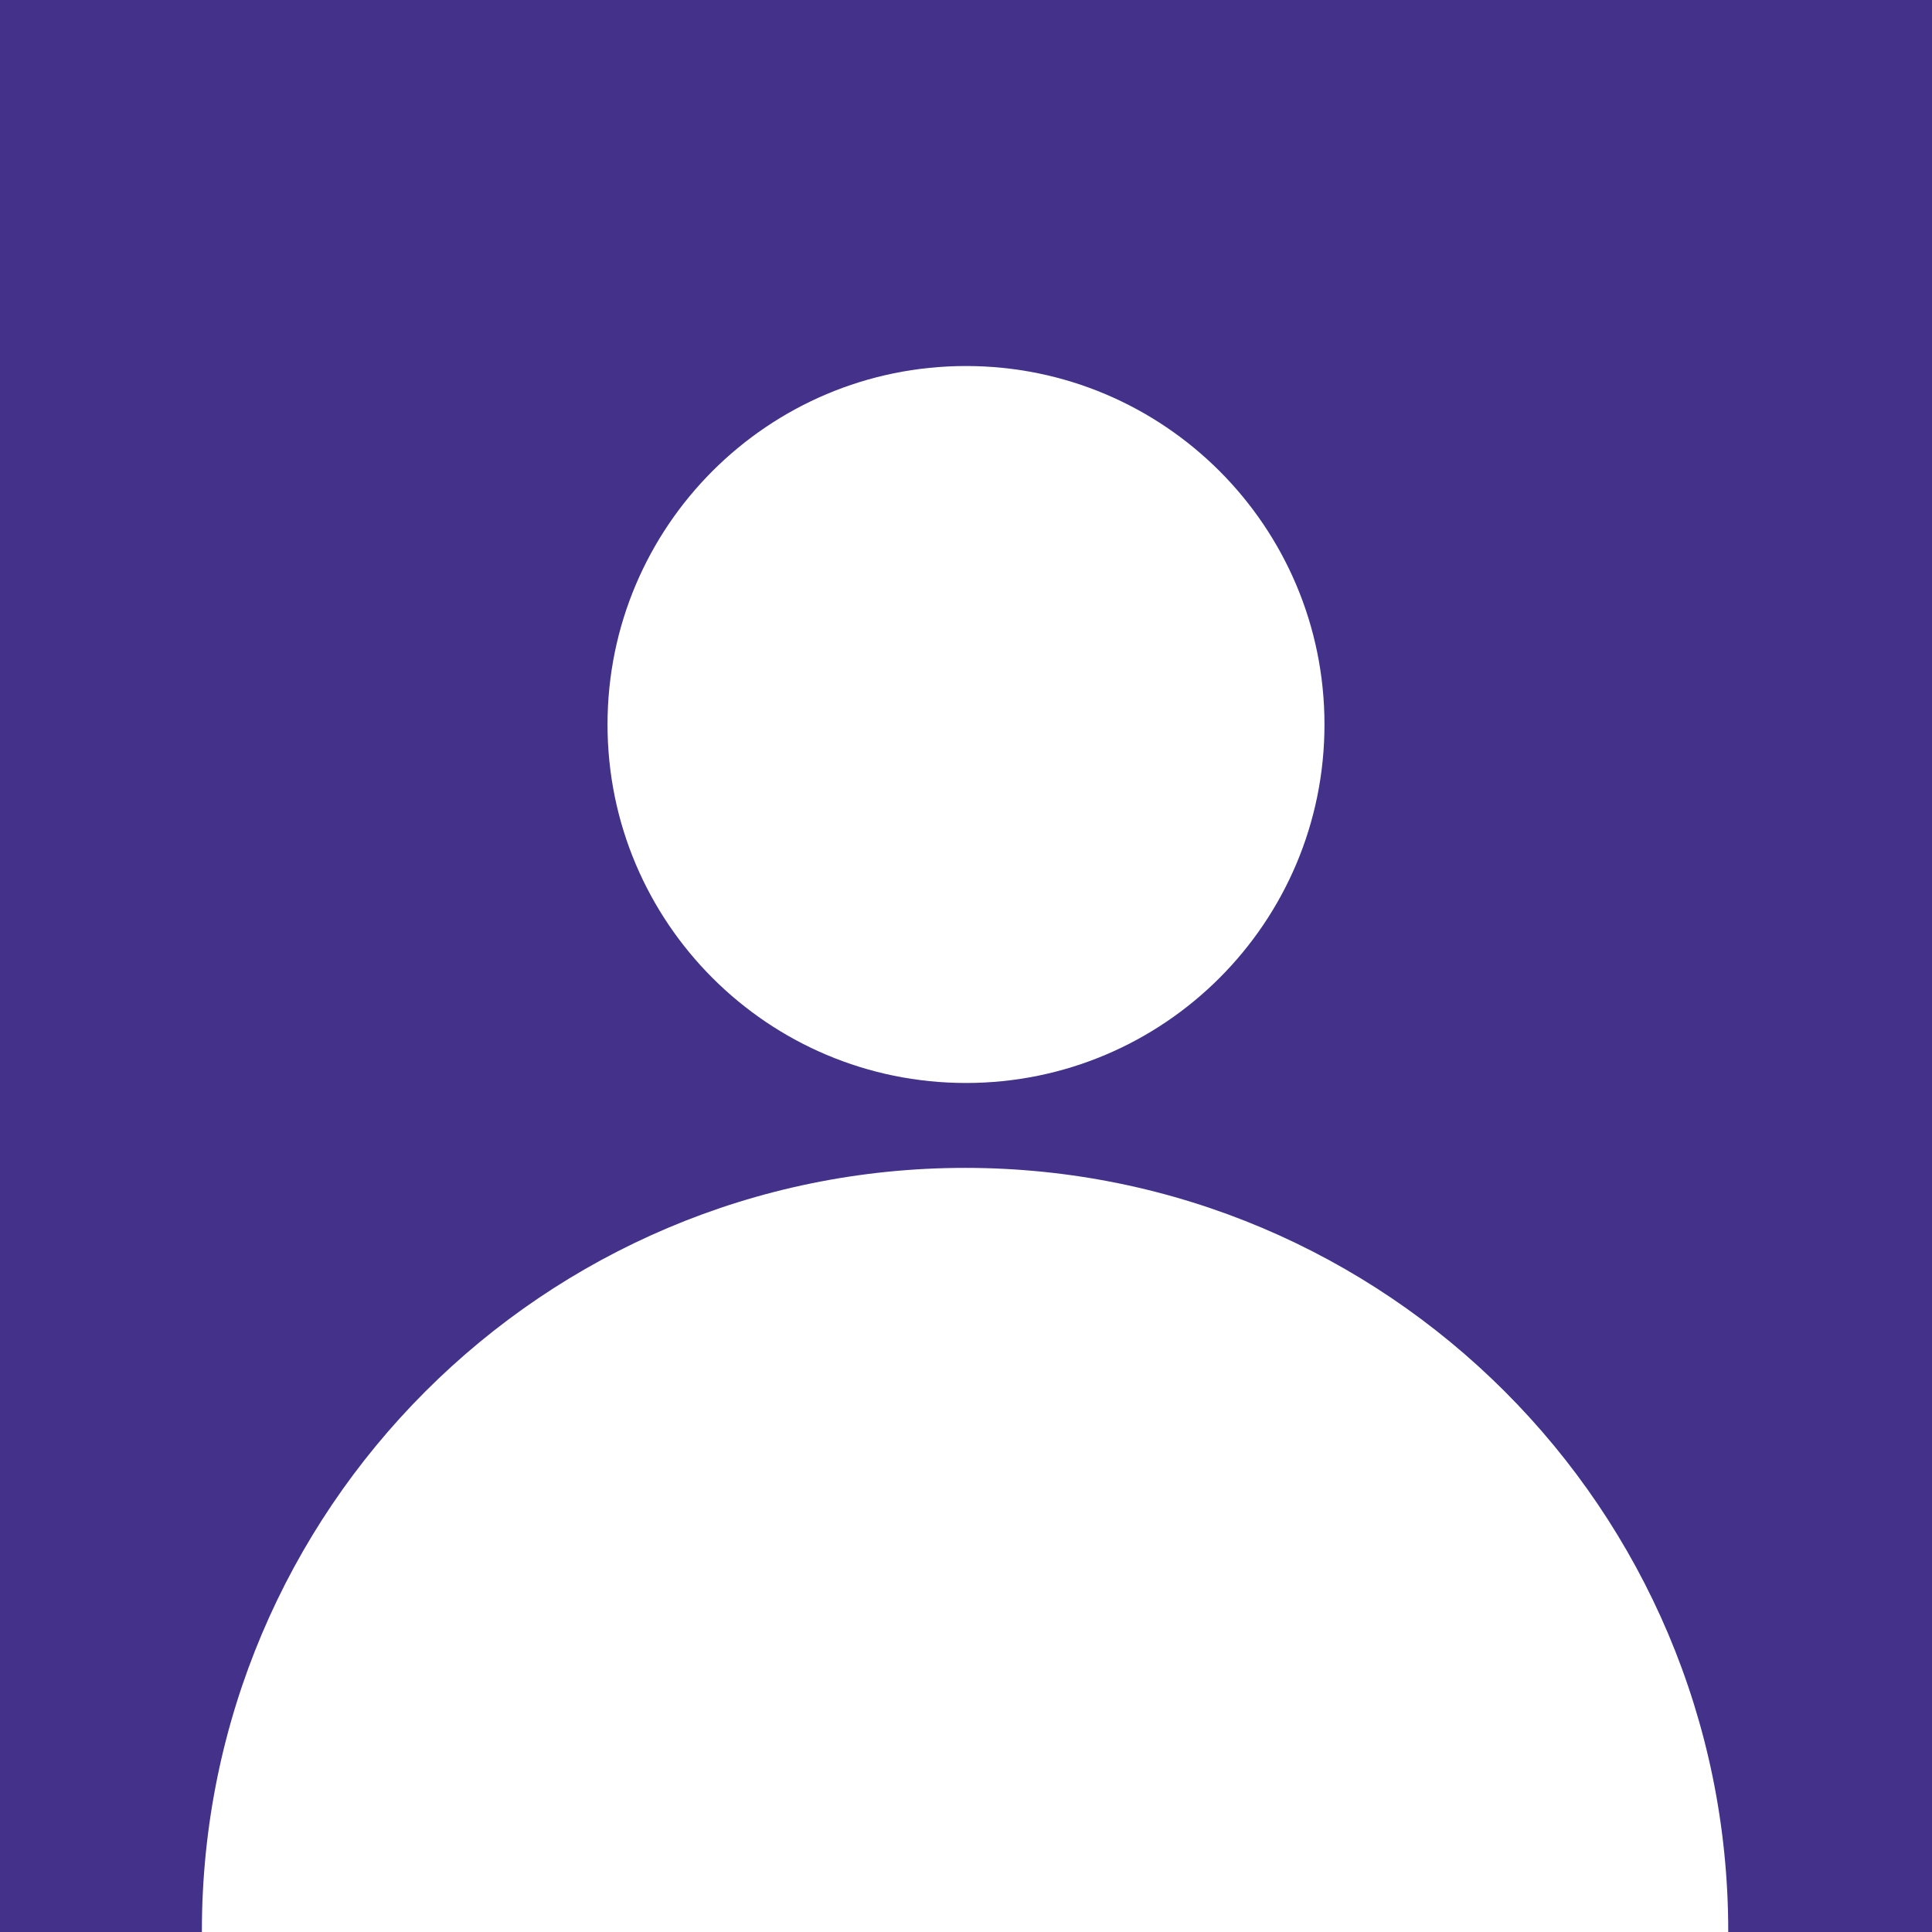
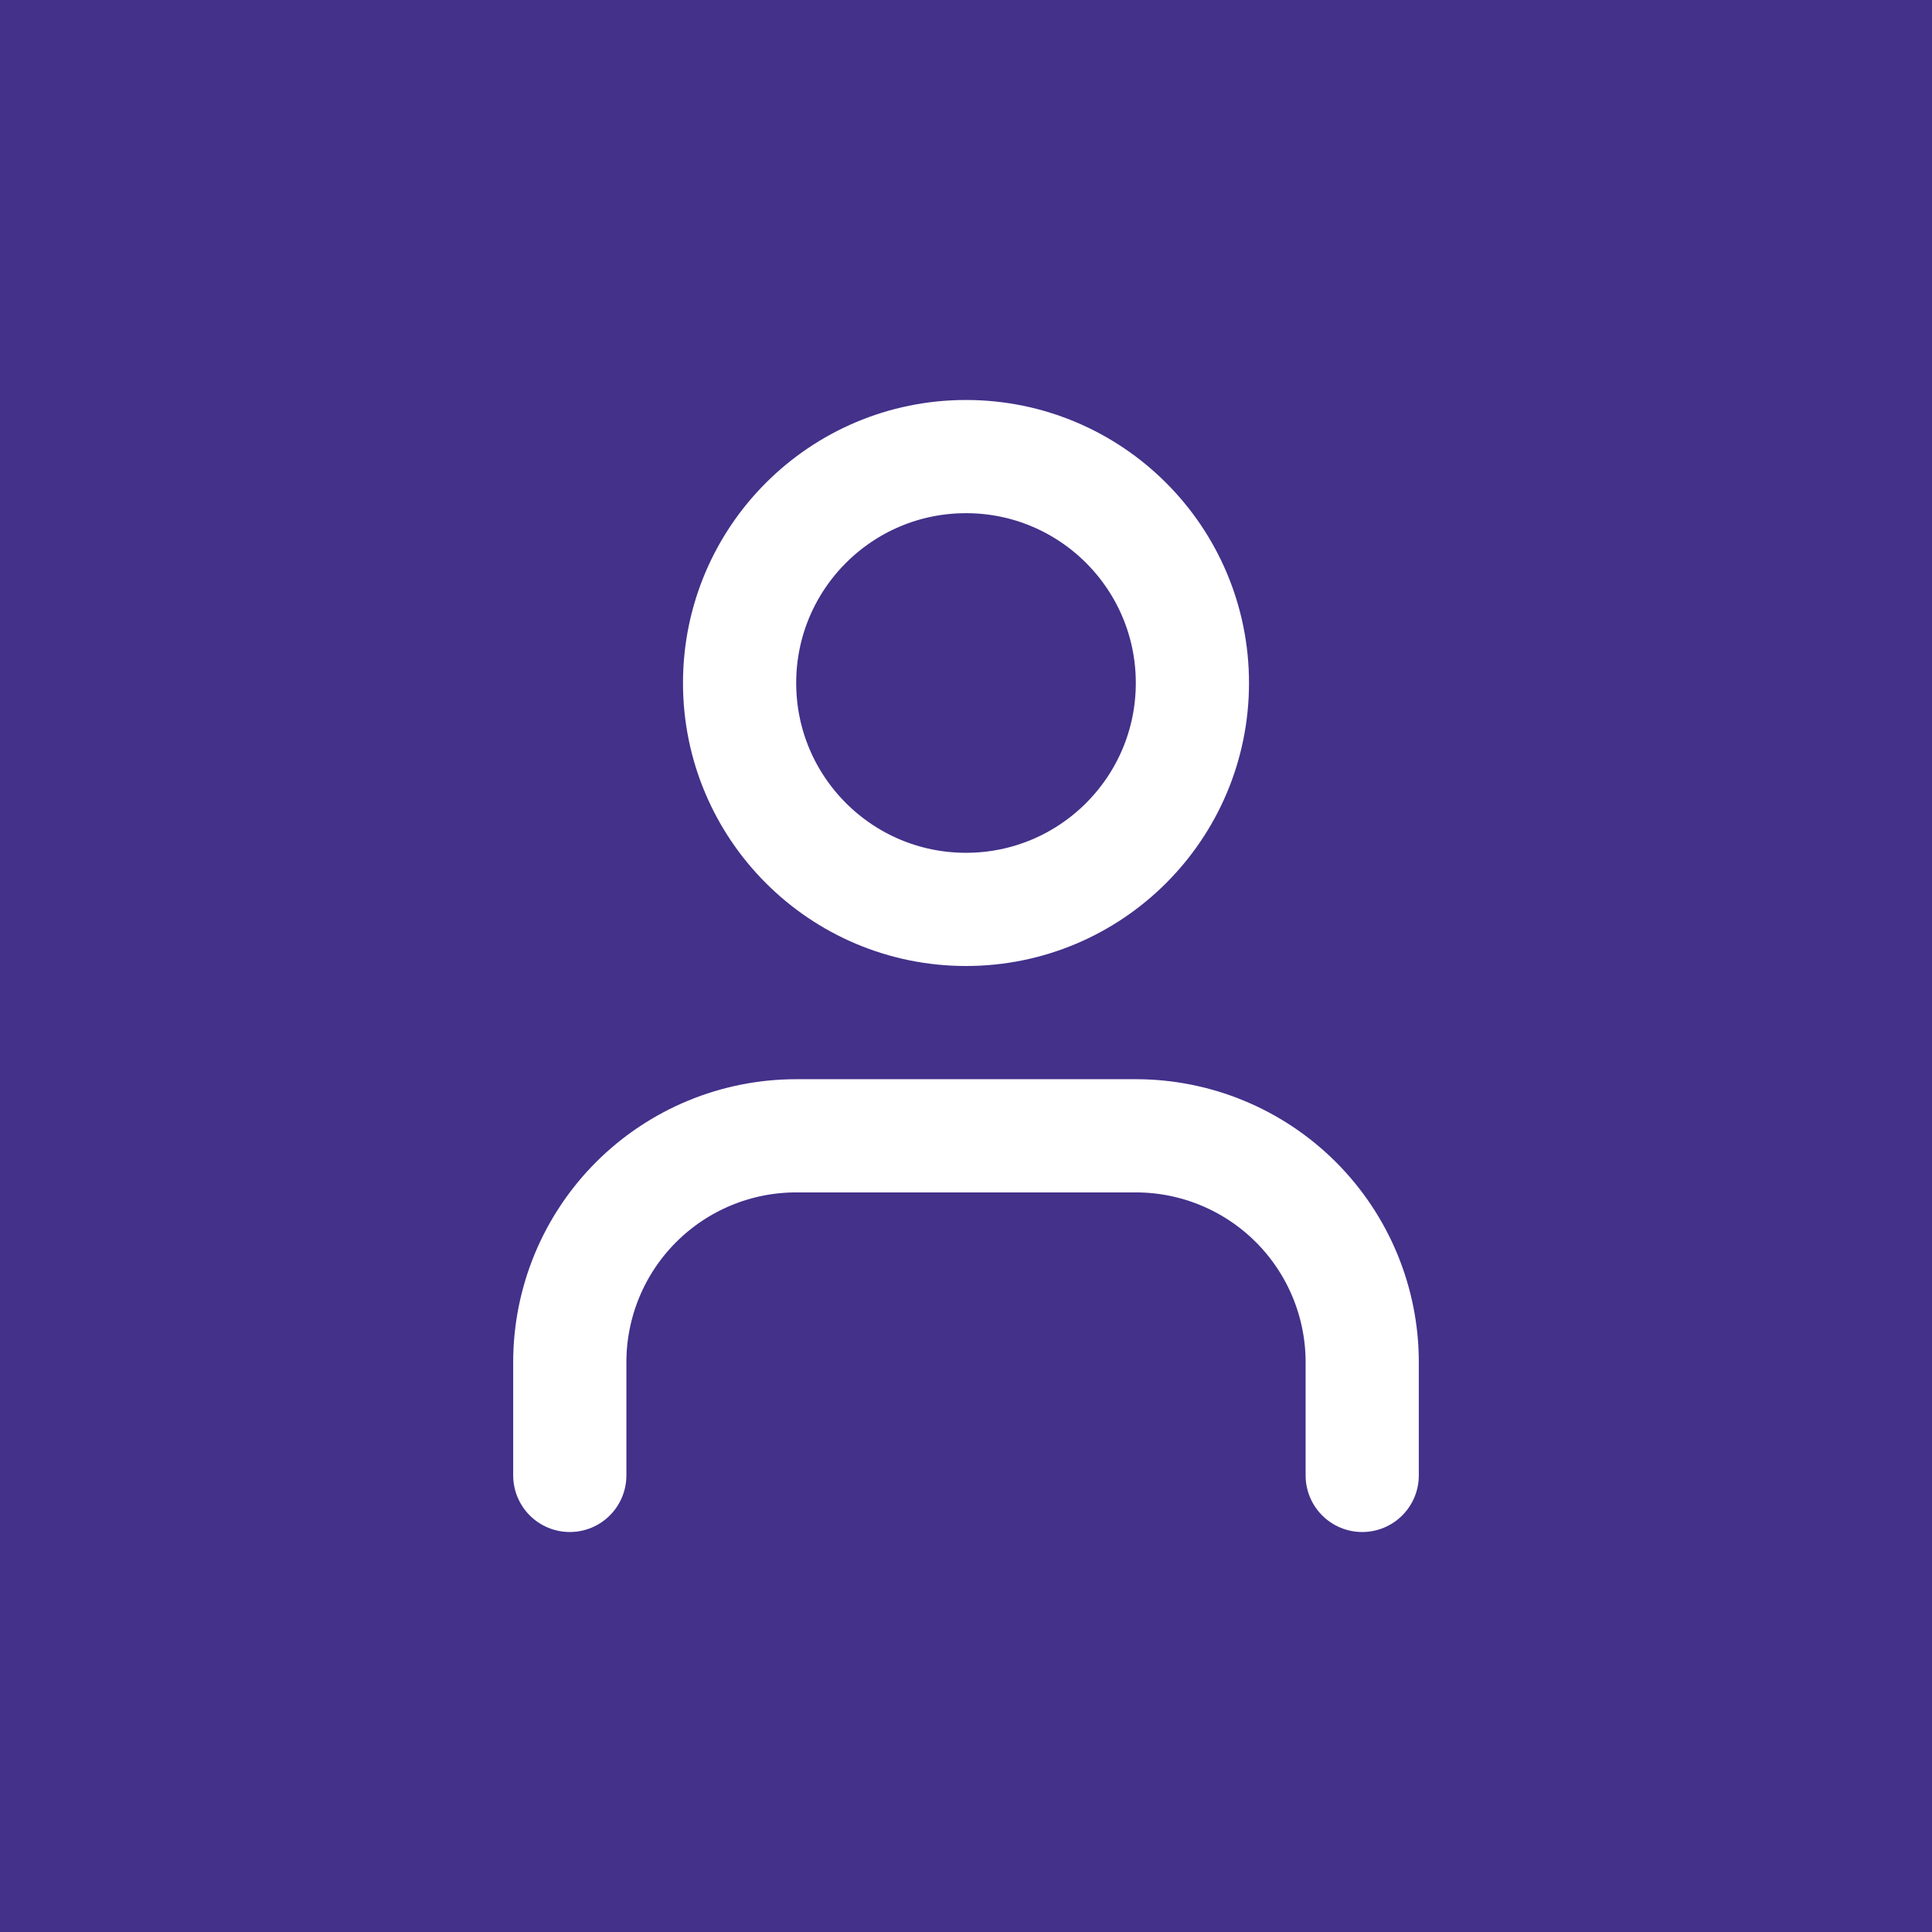
<svg xmlns="http://www.w3.org/2000/svg" width="1024" height="1024" viewBox="0 0 1024 1024" fill="none">
-   <g clip-path="url(#clip0_75_11)">
-     <rect width="1024" height="1024" fill="#43318A" />
-     <circle cx="512" cy="384" r="190" fill="white" />
-     <circle cx="511.5" cy="1023.5" r="404.5" fill="white" />
-   </g>
-   <defs>
-     <clipPath id="clip0_75_11">
-       <rect width="1024" height="1024" fill="white" />
-     </clipPath>
-   </defs>
+   <rect width="1024" height="1024" fill="#43318A" />
+   <path d="M722 782V722C722 690.174 709.357 659.652 686.853 637.147C664.348 614.643 633.826 602 602 602H422C390.174 602 359.652 614.643 337.147 637.147C314.643 659.652 302 690.174 302 722V782" stroke="white" stroke-width="60" stroke-linecap="round" stroke-linejoin="round" />
+   <path d="M512 482C578.274 482 632 428.274 632 362C632 295.726 578.274 242 512 242C445.726 242 392 295.726 392 362C392 428.274 445.726 482 512 482Z" stroke="white" stroke-width="60" stroke-linecap="round" stroke-linejoin="round" />
</svg>
